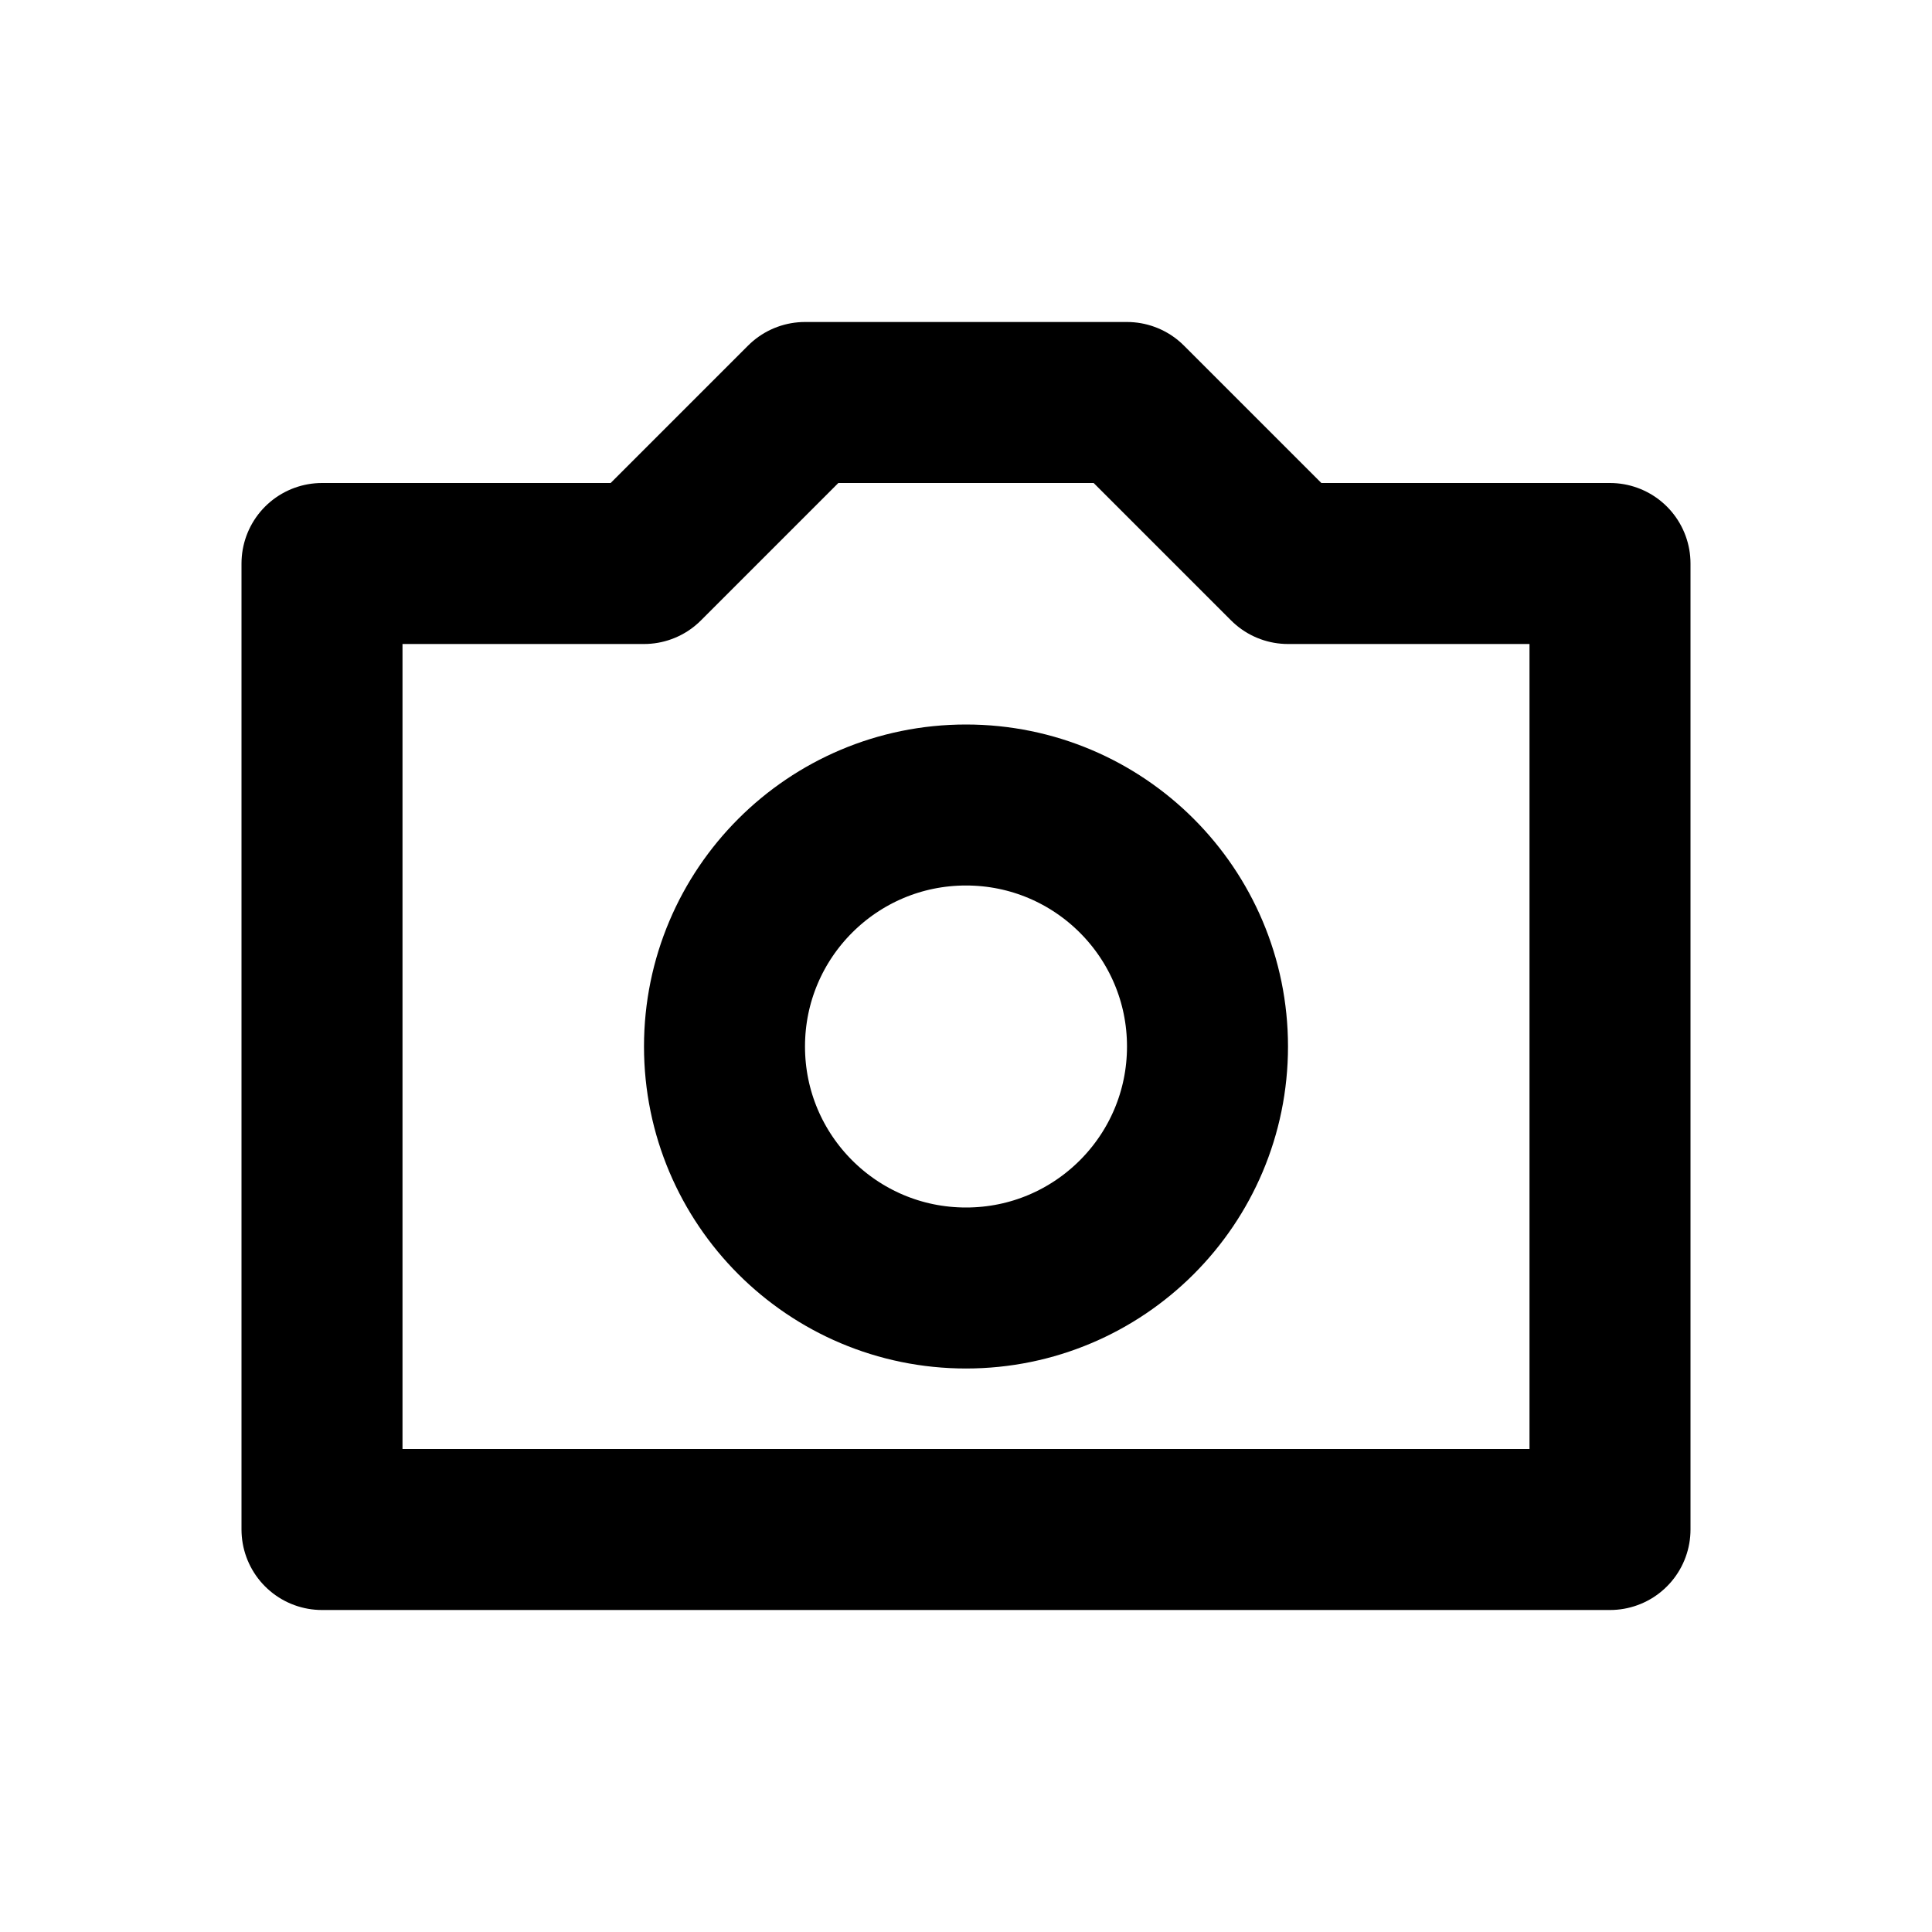
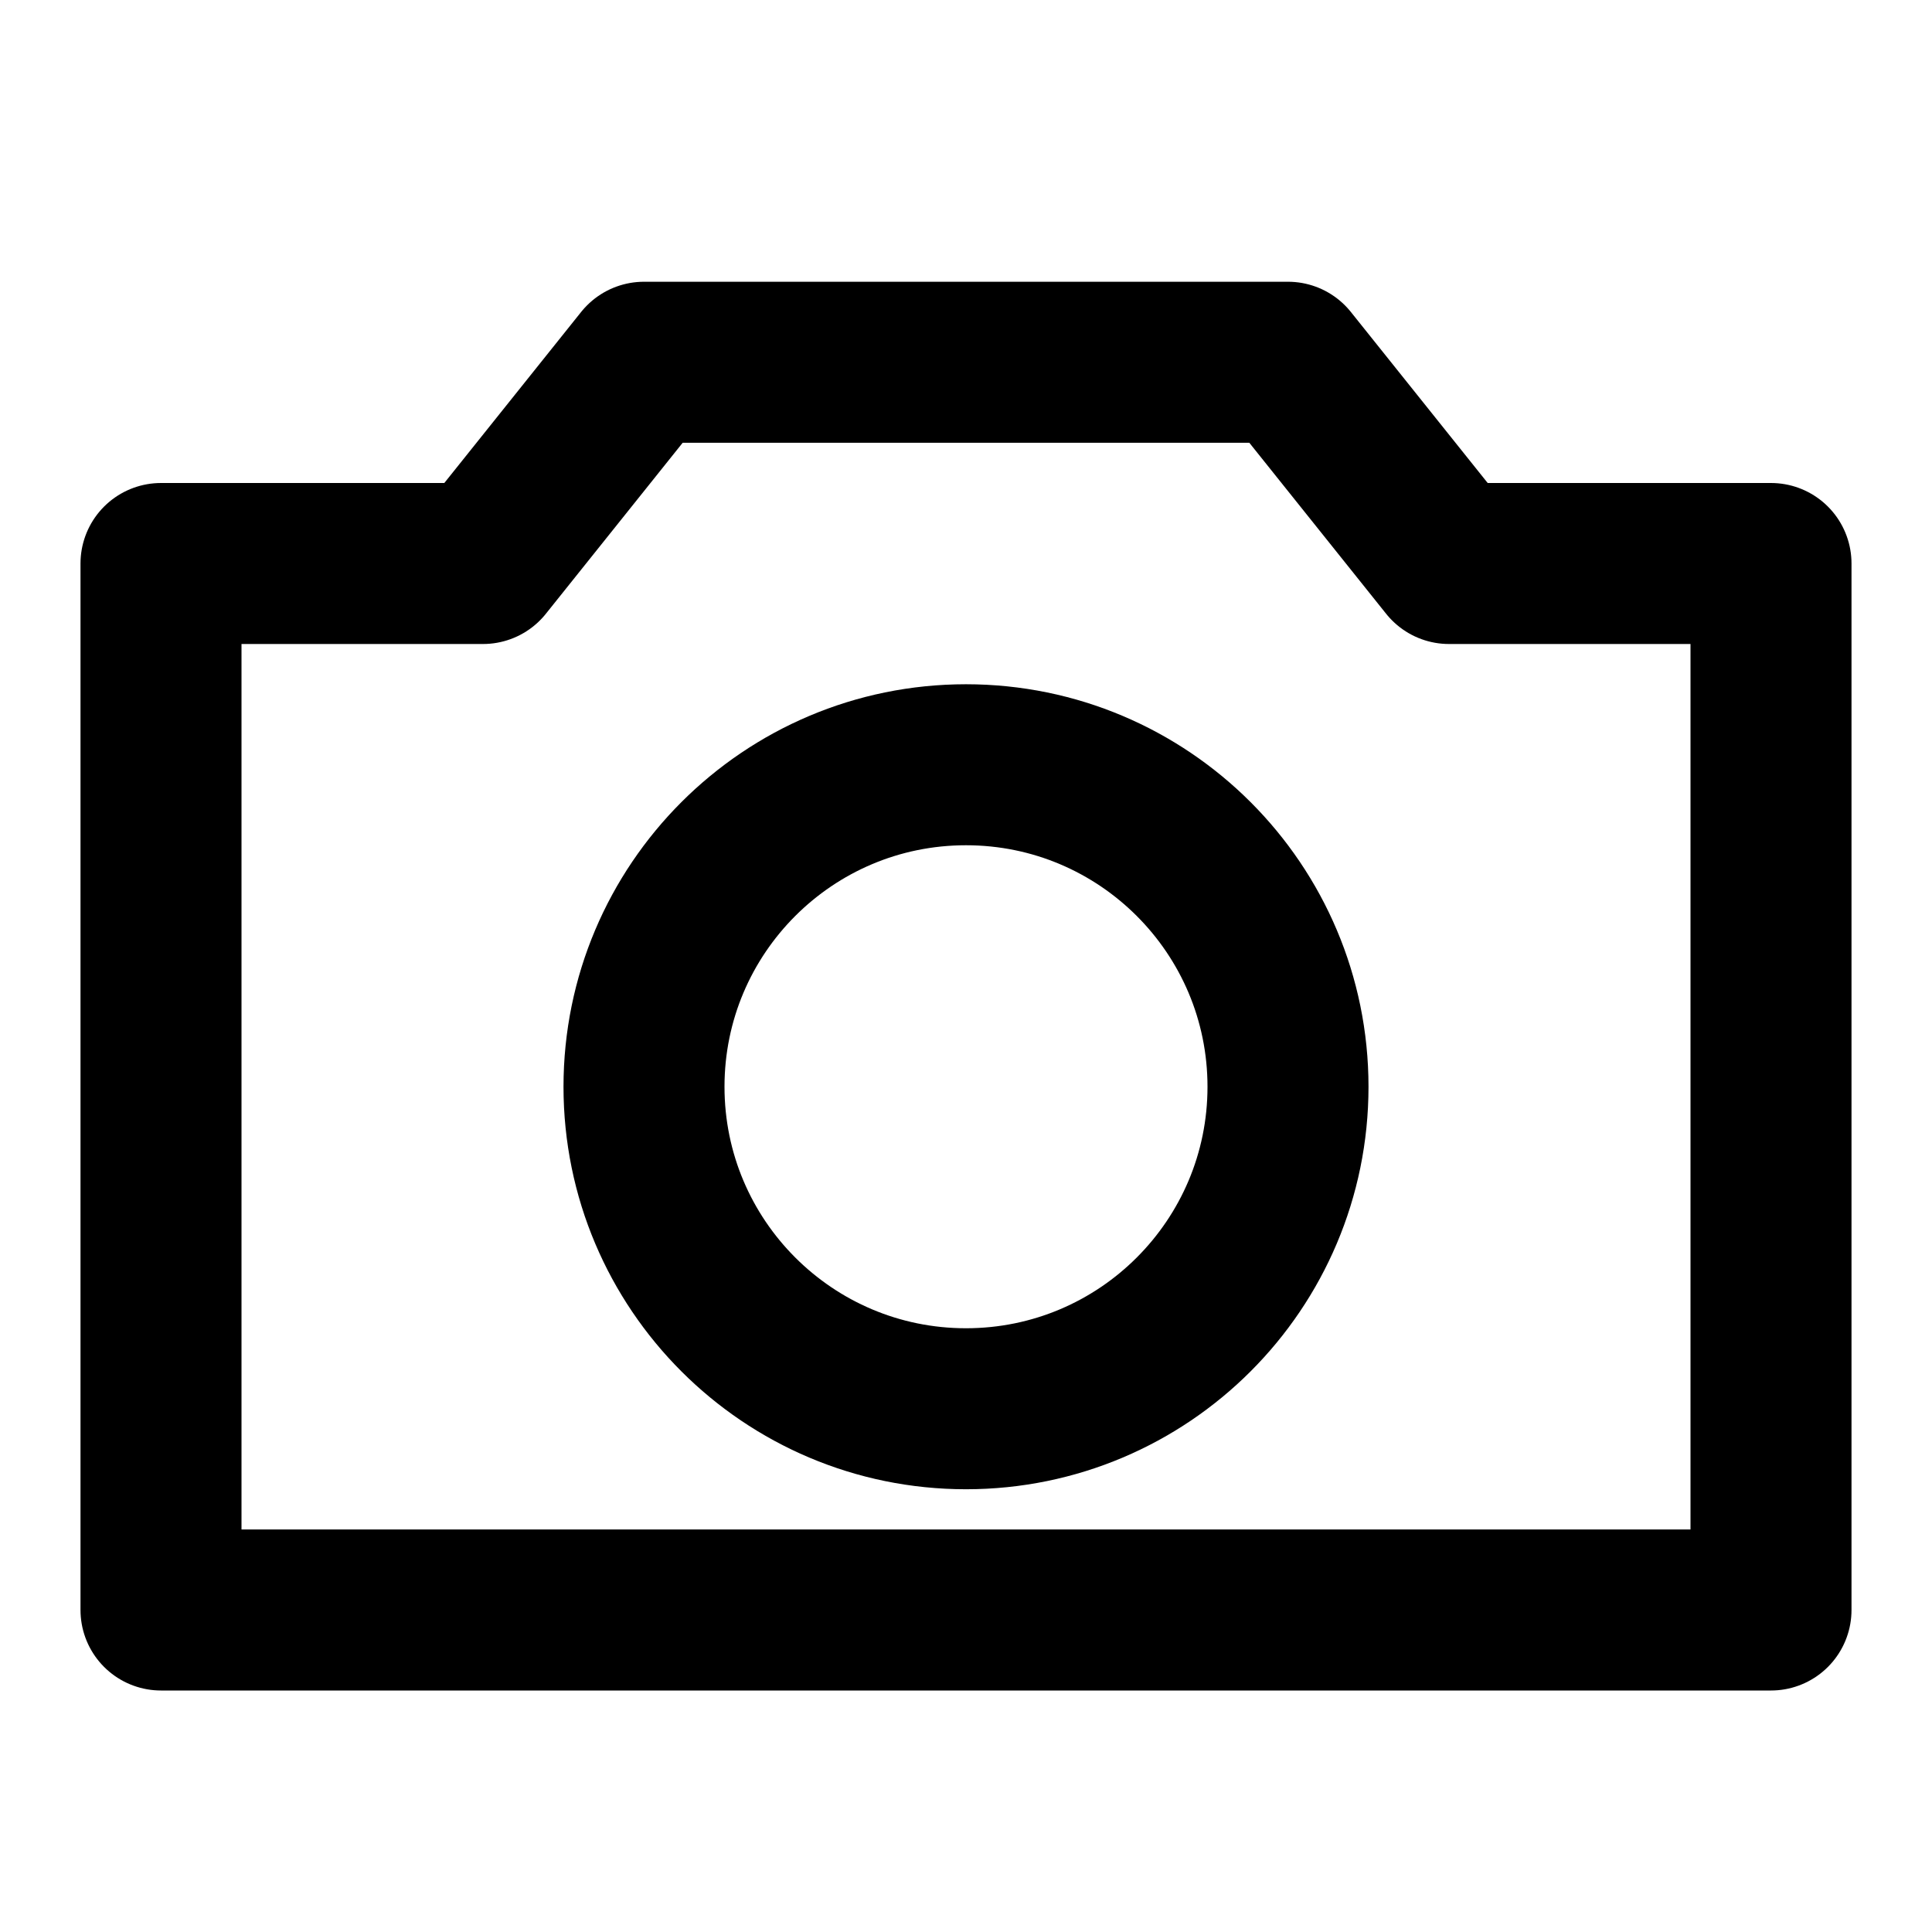
<svg xmlns="http://www.w3.org/2000/svg" viewBox="0 0 24 24" fill="none" stroke="currentColor" stroke-width="2" stroke-linecap="round" stroke-linejoin="round">
-   <path d="M4 7h4l2-2h4l2 2h4v12H4z" />
-   <circle cx="12" cy="13" r="3" />
+   <path d="M2 7h4l2-2.5h8L18 7h4v13H2z" />
+   <circle cx="12" cy="13.5" r="4" />
</svg>
